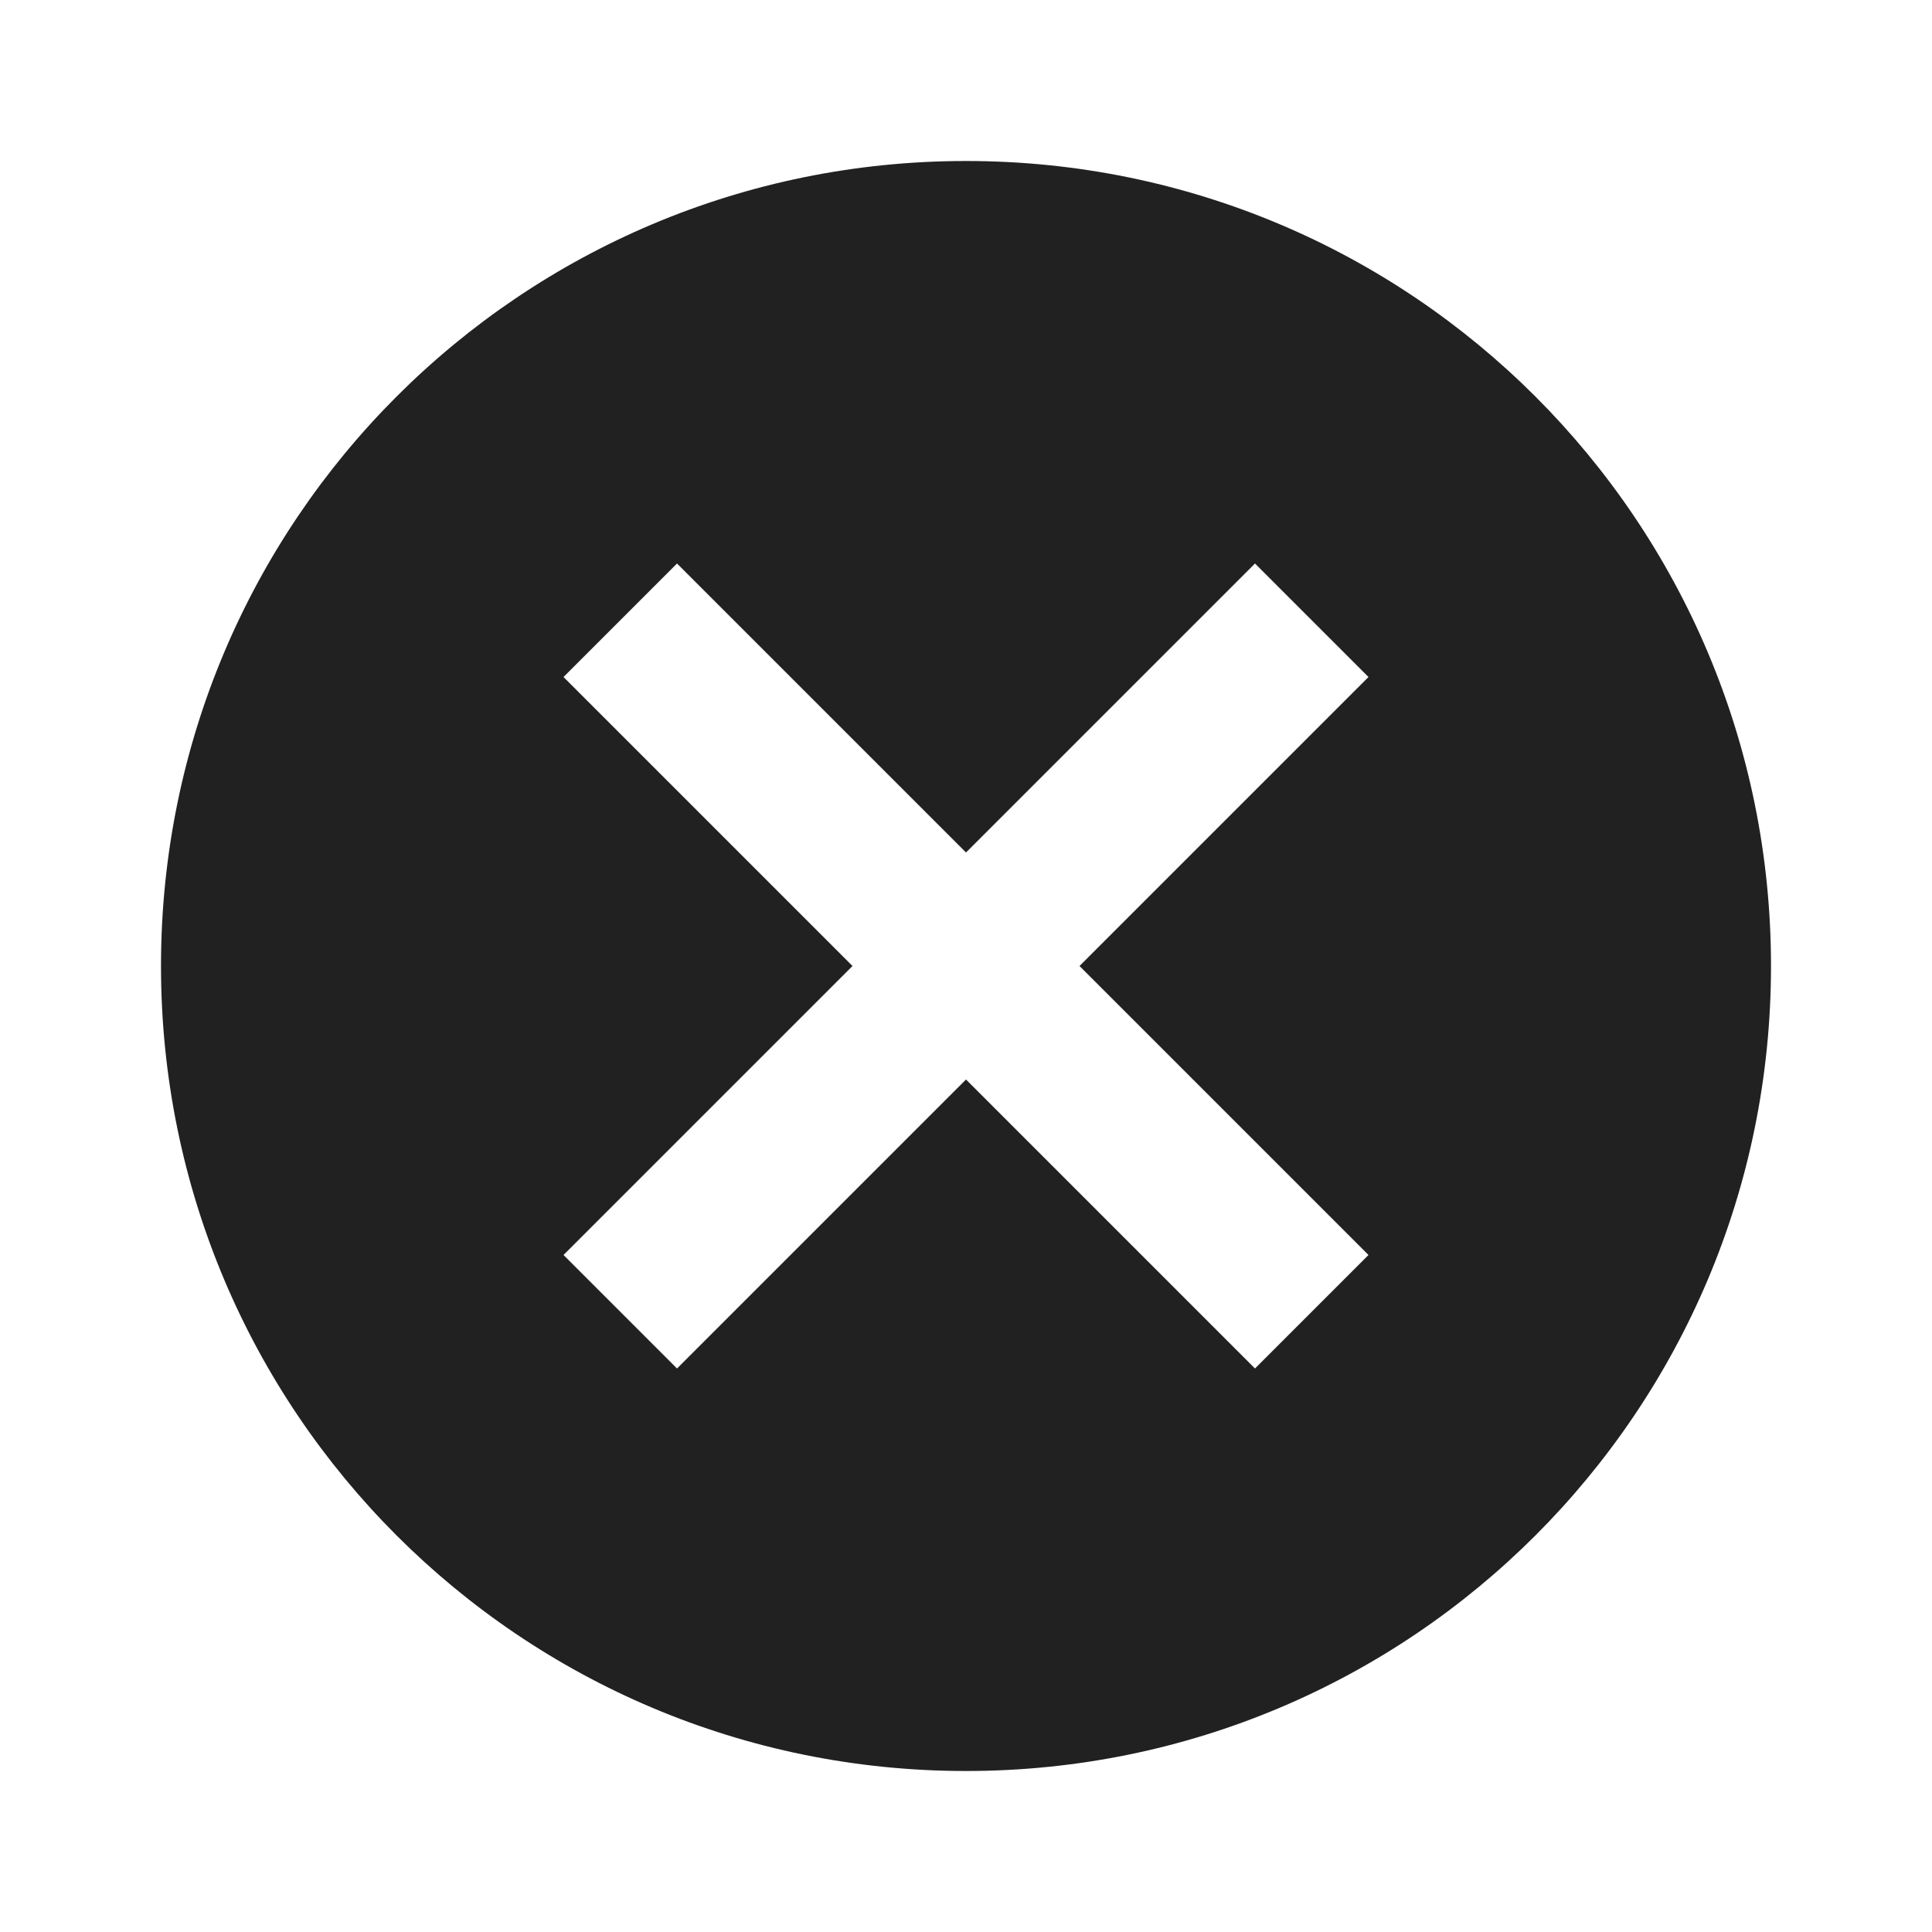
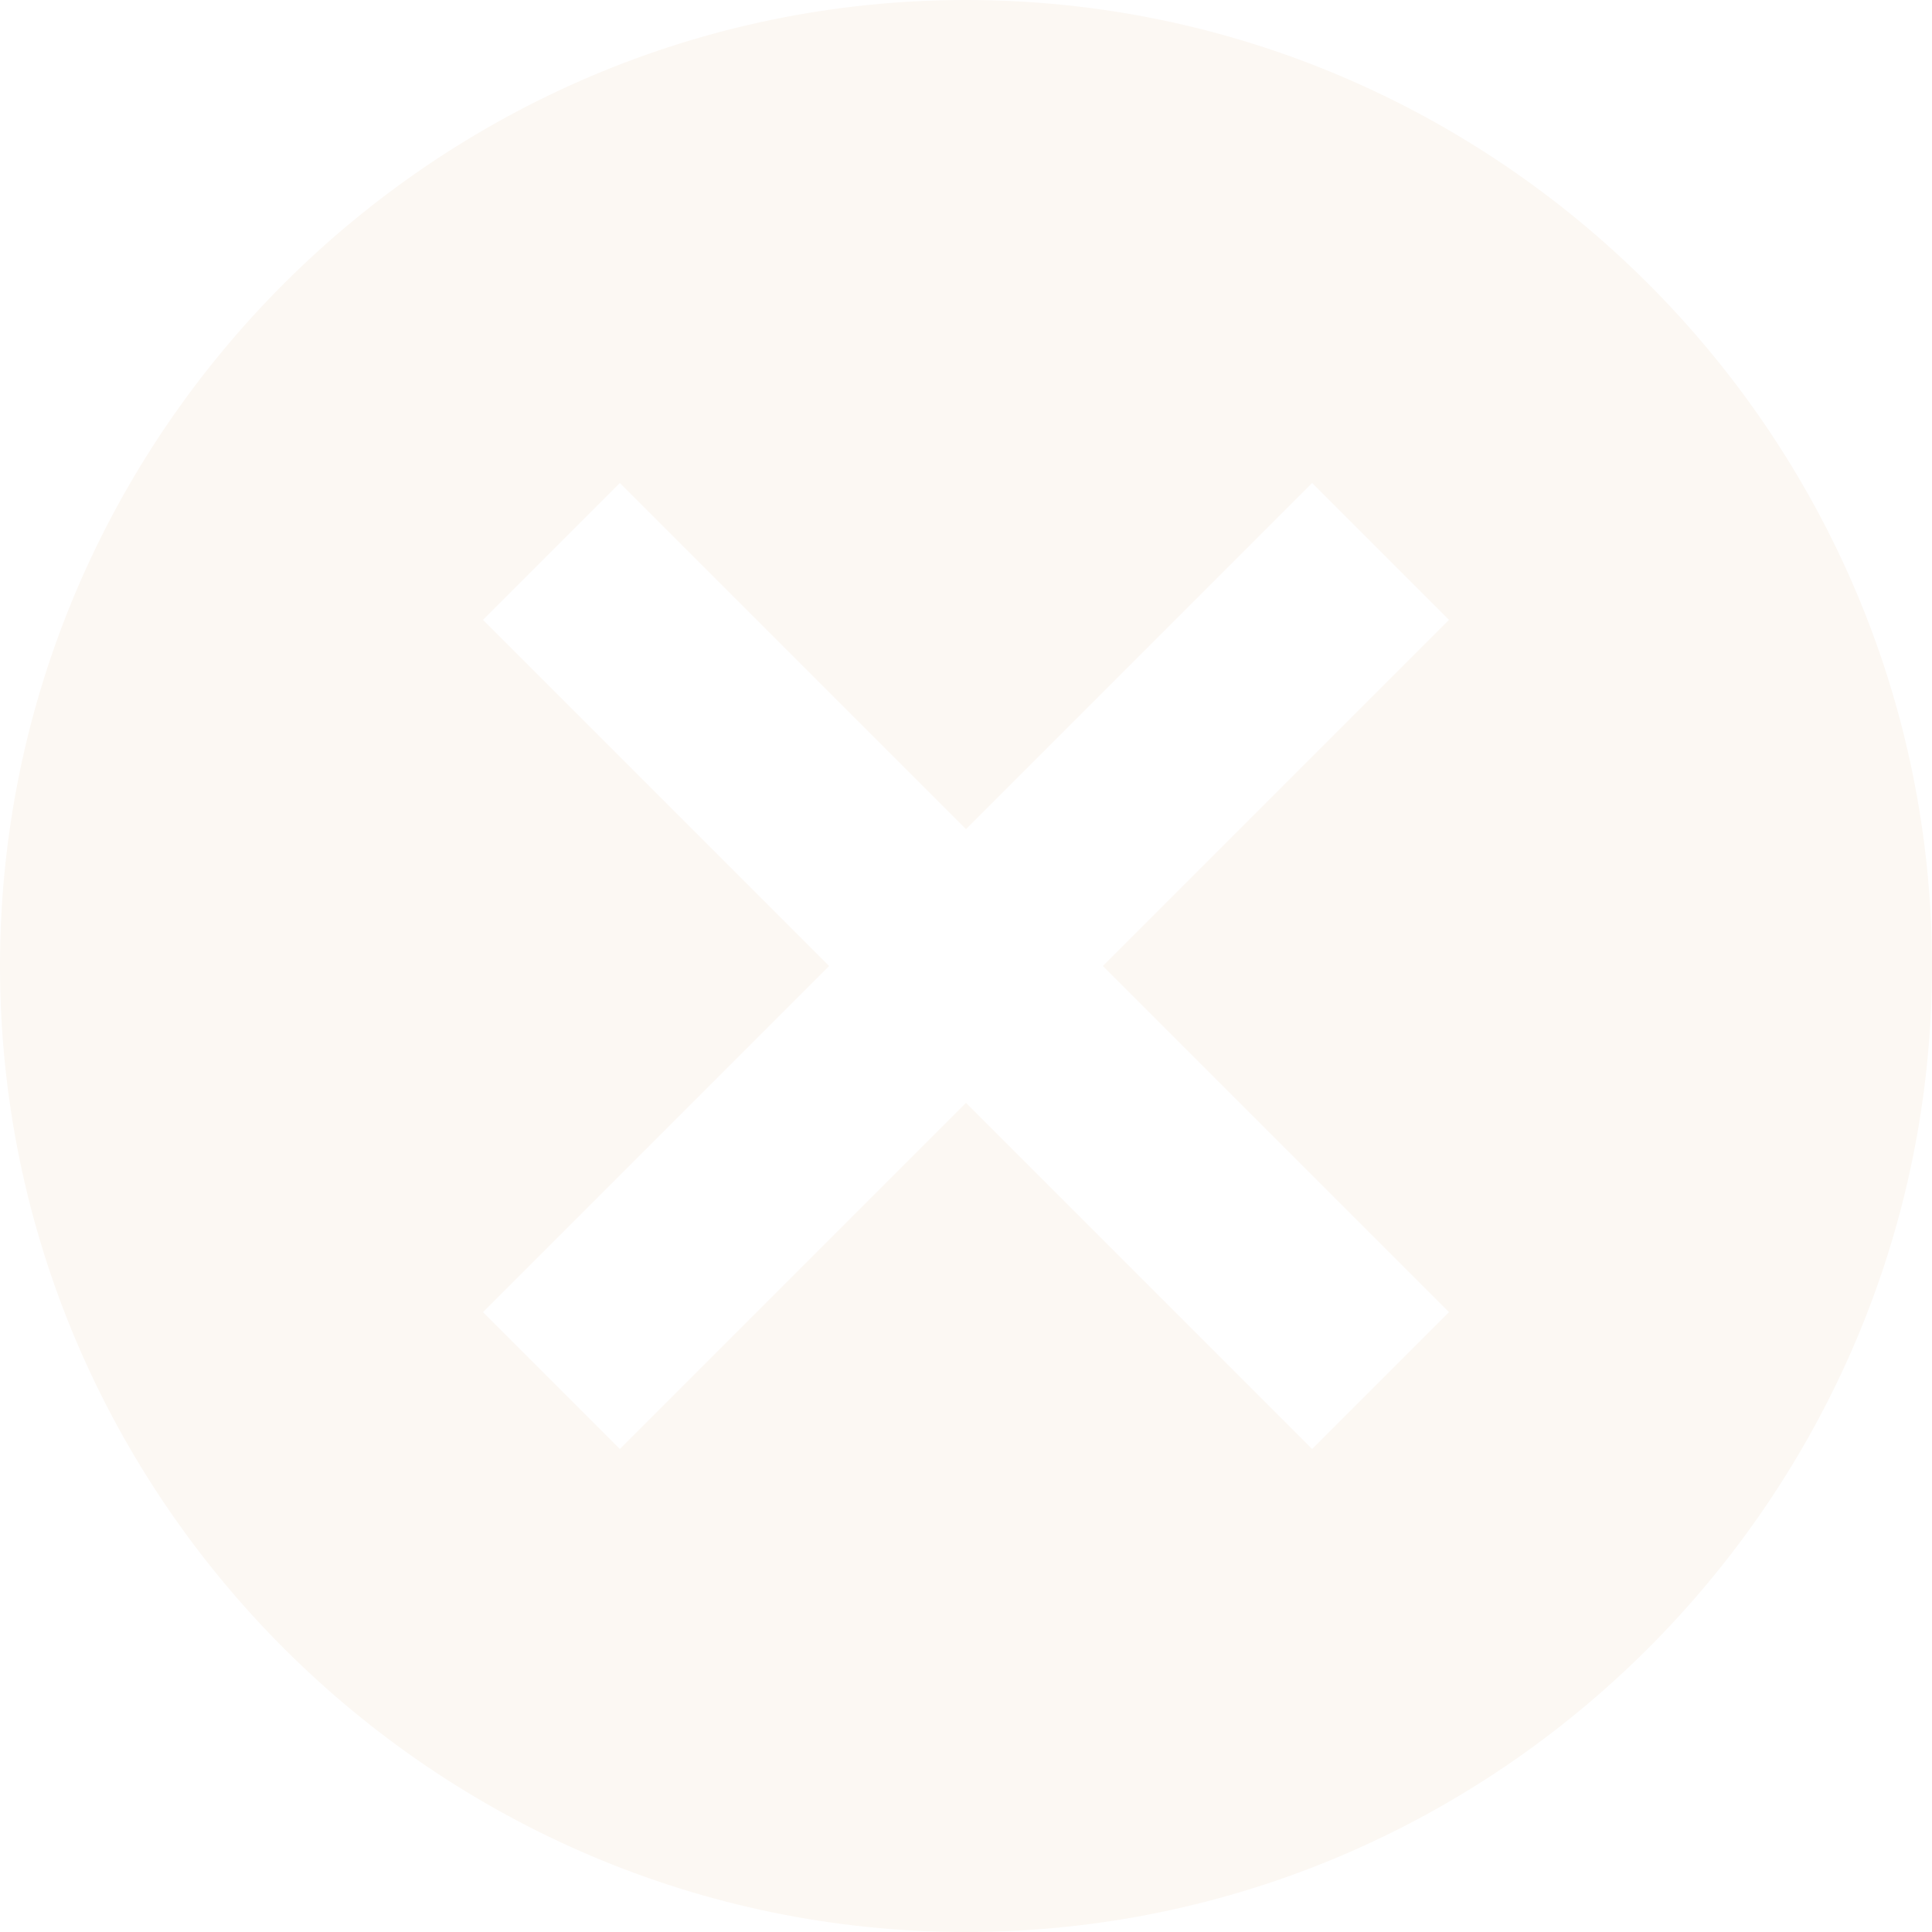
- <svg xmlns="http://www.w3.org/2000/svg" width="24" height="24" viewBox="0 0 24 24">
-   <g fill="none" class="nc-icon-wrapper">
-     <path d="M12 2C6.47 2 2 6.47 2 12s4.47 10 10 10 10-4.47 10-10S17.53 2 12 2zm5 13.59L15.59 17 12 13.41 8.41 17 7 15.59 10.59 12 7 8.41 8.41 7 12 10.59 15.59 7 17 8.41 13.41 12 17 15.59z" fill="#212121" />
+ <svg xmlns="http://www.w3.org/2000/svg" version="1.1" id="Layer_1" x="0px" y="0px" viewBox="0 0 48 48" style="enable-background:new 0 0 48 48;" xml:space="preserve">
+   <style type="text/css">
+ 	.st0{fill:#FCF8F3;}
+ </style>
+   <g>
+     <path class="st0" d="M24,0C10.8,0,0,10.8,0,24s10.8,24,24,24s24-10.8,24-24S37.2,0,24,0z M36,32.6L32.6,36L24,27.4L15.4,36L12,32.6   l8.6-8.6L12,15.4l3.4-3.4l8.6,8.6l8.6-8.6l3.4,3.4L27.4,24L36,32.6z" />
  </g>
</svg>
